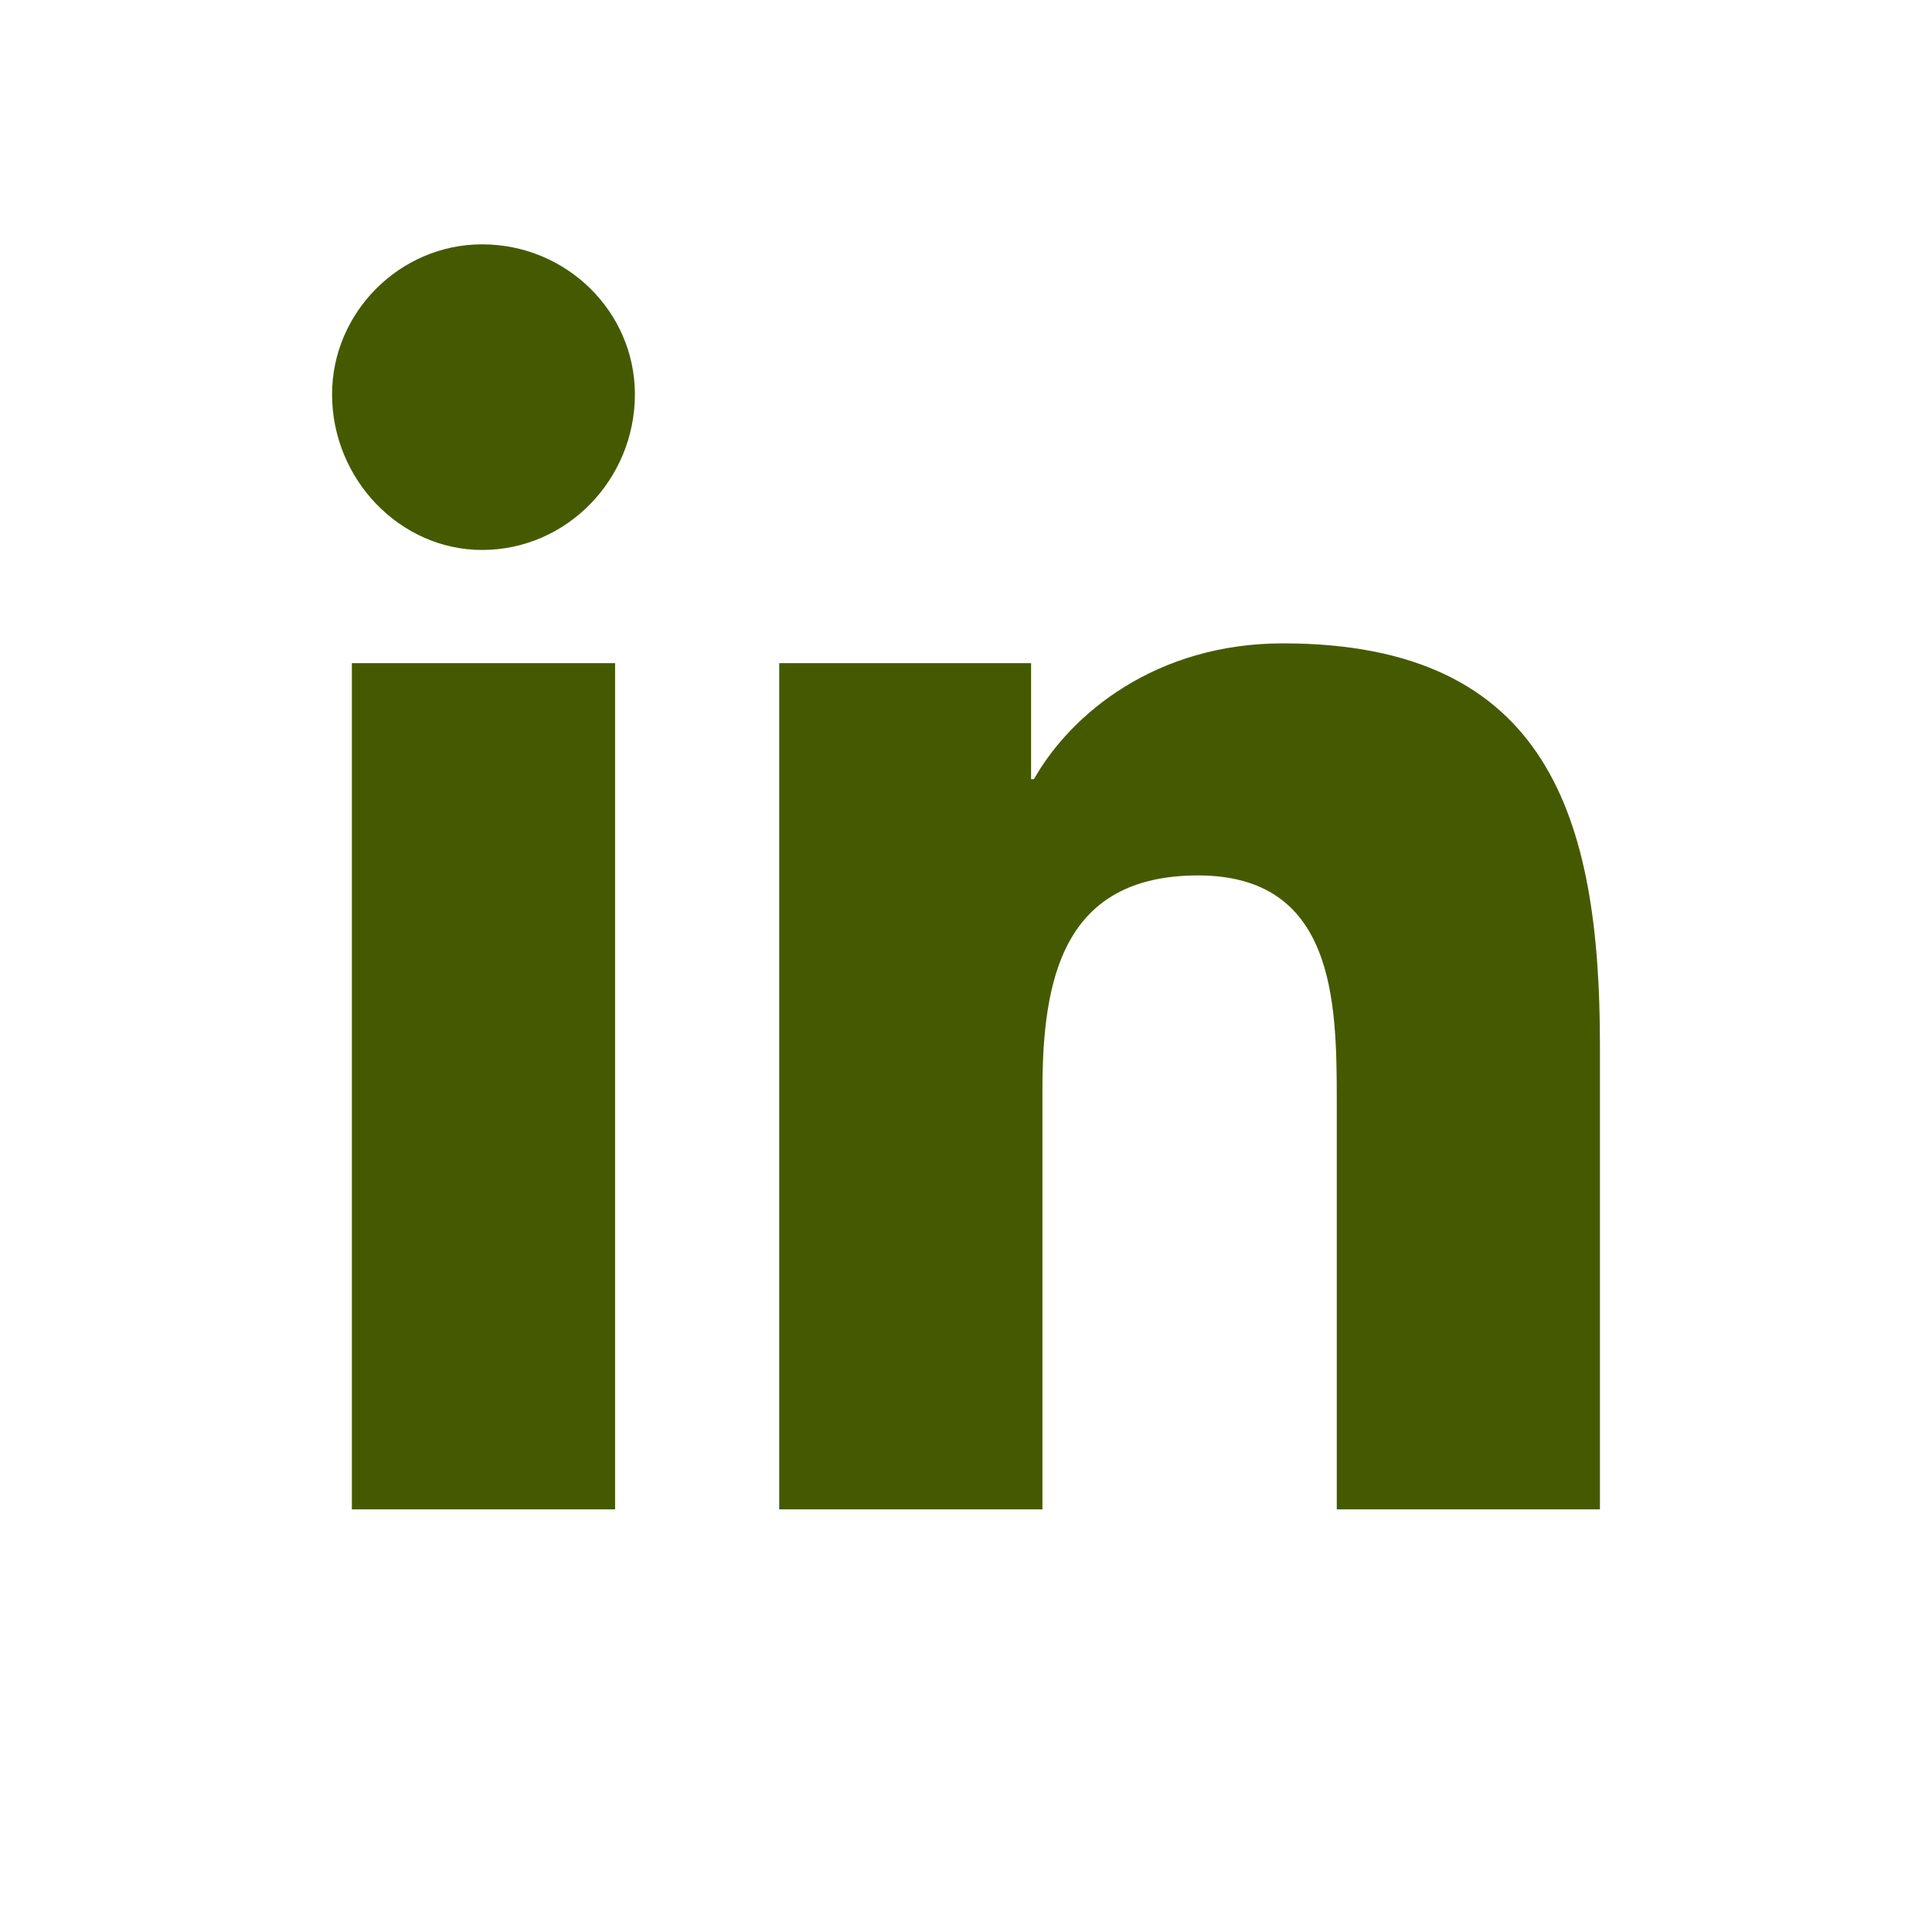
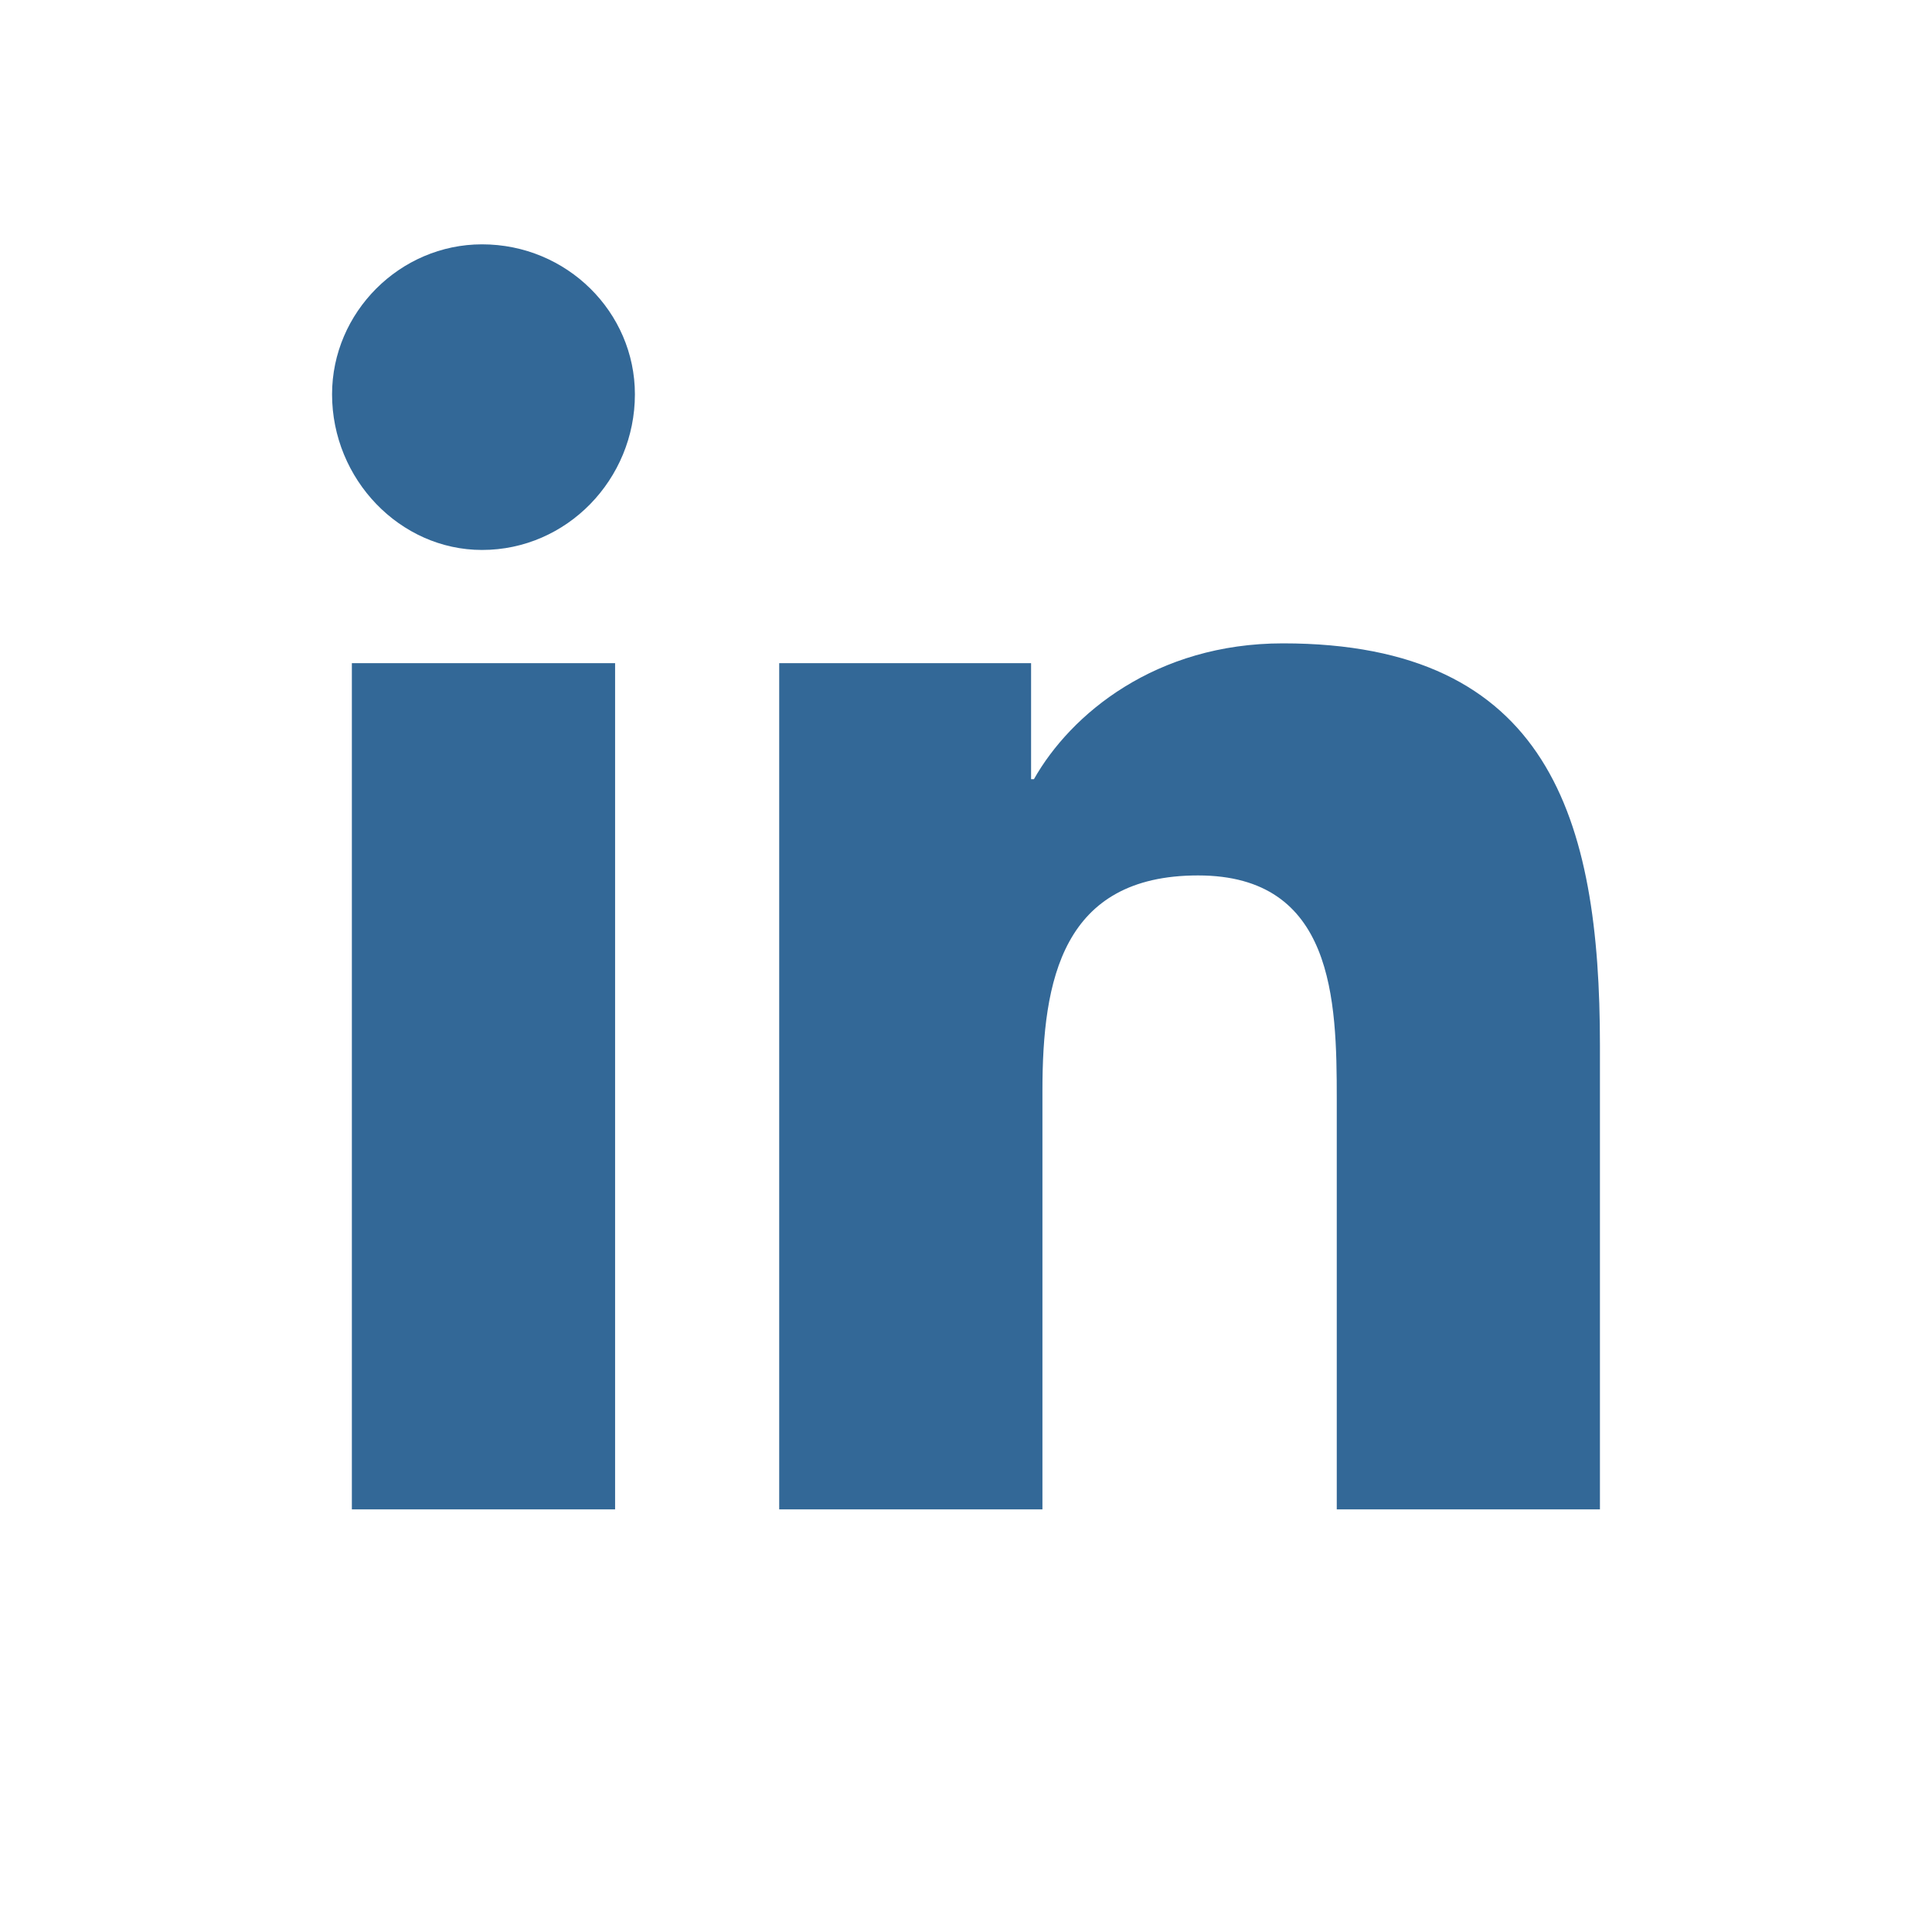
<svg xmlns="http://www.w3.org/2000/svg" width="32" height="32" viewBox="0 0 32 32" fill="none">
-   <path d="M10.188 25V10.984H5.828V25H10.188ZM7.984 9.109C9.391 9.109 10.516 7.938 10.516 6.531C10.516 5.172 9.391 4.047 7.984 4.047C6.625 4.047 5.5 5.172 5.5 6.531C5.5 7.938 6.625 9.109 7.984 9.109ZM26.453 25H26.5V17.312C26.5 13.562 25.656 10.656 21.25 10.656C19.141 10.656 17.734 11.828 17.125 12.906H17.078V10.984H12.906V25H17.266V18.062C17.266 16.234 17.594 14.5 19.844 14.5C22.094 14.5 22.141 16.562 22.141 18.203V25H26.453Z" fill="#455a00" />
+   <path d="M10.188 25V10.984H5.828V25H10.188ZM7.984 9.109C9.391 9.109 10.516 7.938 10.516 6.531C10.516 5.172 9.391 4.047 7.984 4.047C6.625 4.047 5.5 5.172 5.5 6.531C5.5 7.938 6.625 9.109 7.984 9.109ZM26.453 25H26.5V17.312C26.5 13.562 25.656 10.656 21.25 10.656C19.141 10.656 17.734 11.828 17.125 12.906H17.078V10.984H12.906V25H17.266V18.062C17.266 16.234 17.594 14.5 19.844 14.5C22.094 14.5 22.141 16.562 22.141 18.203V25H26.453Z" fill="#336897" />
</svg>
